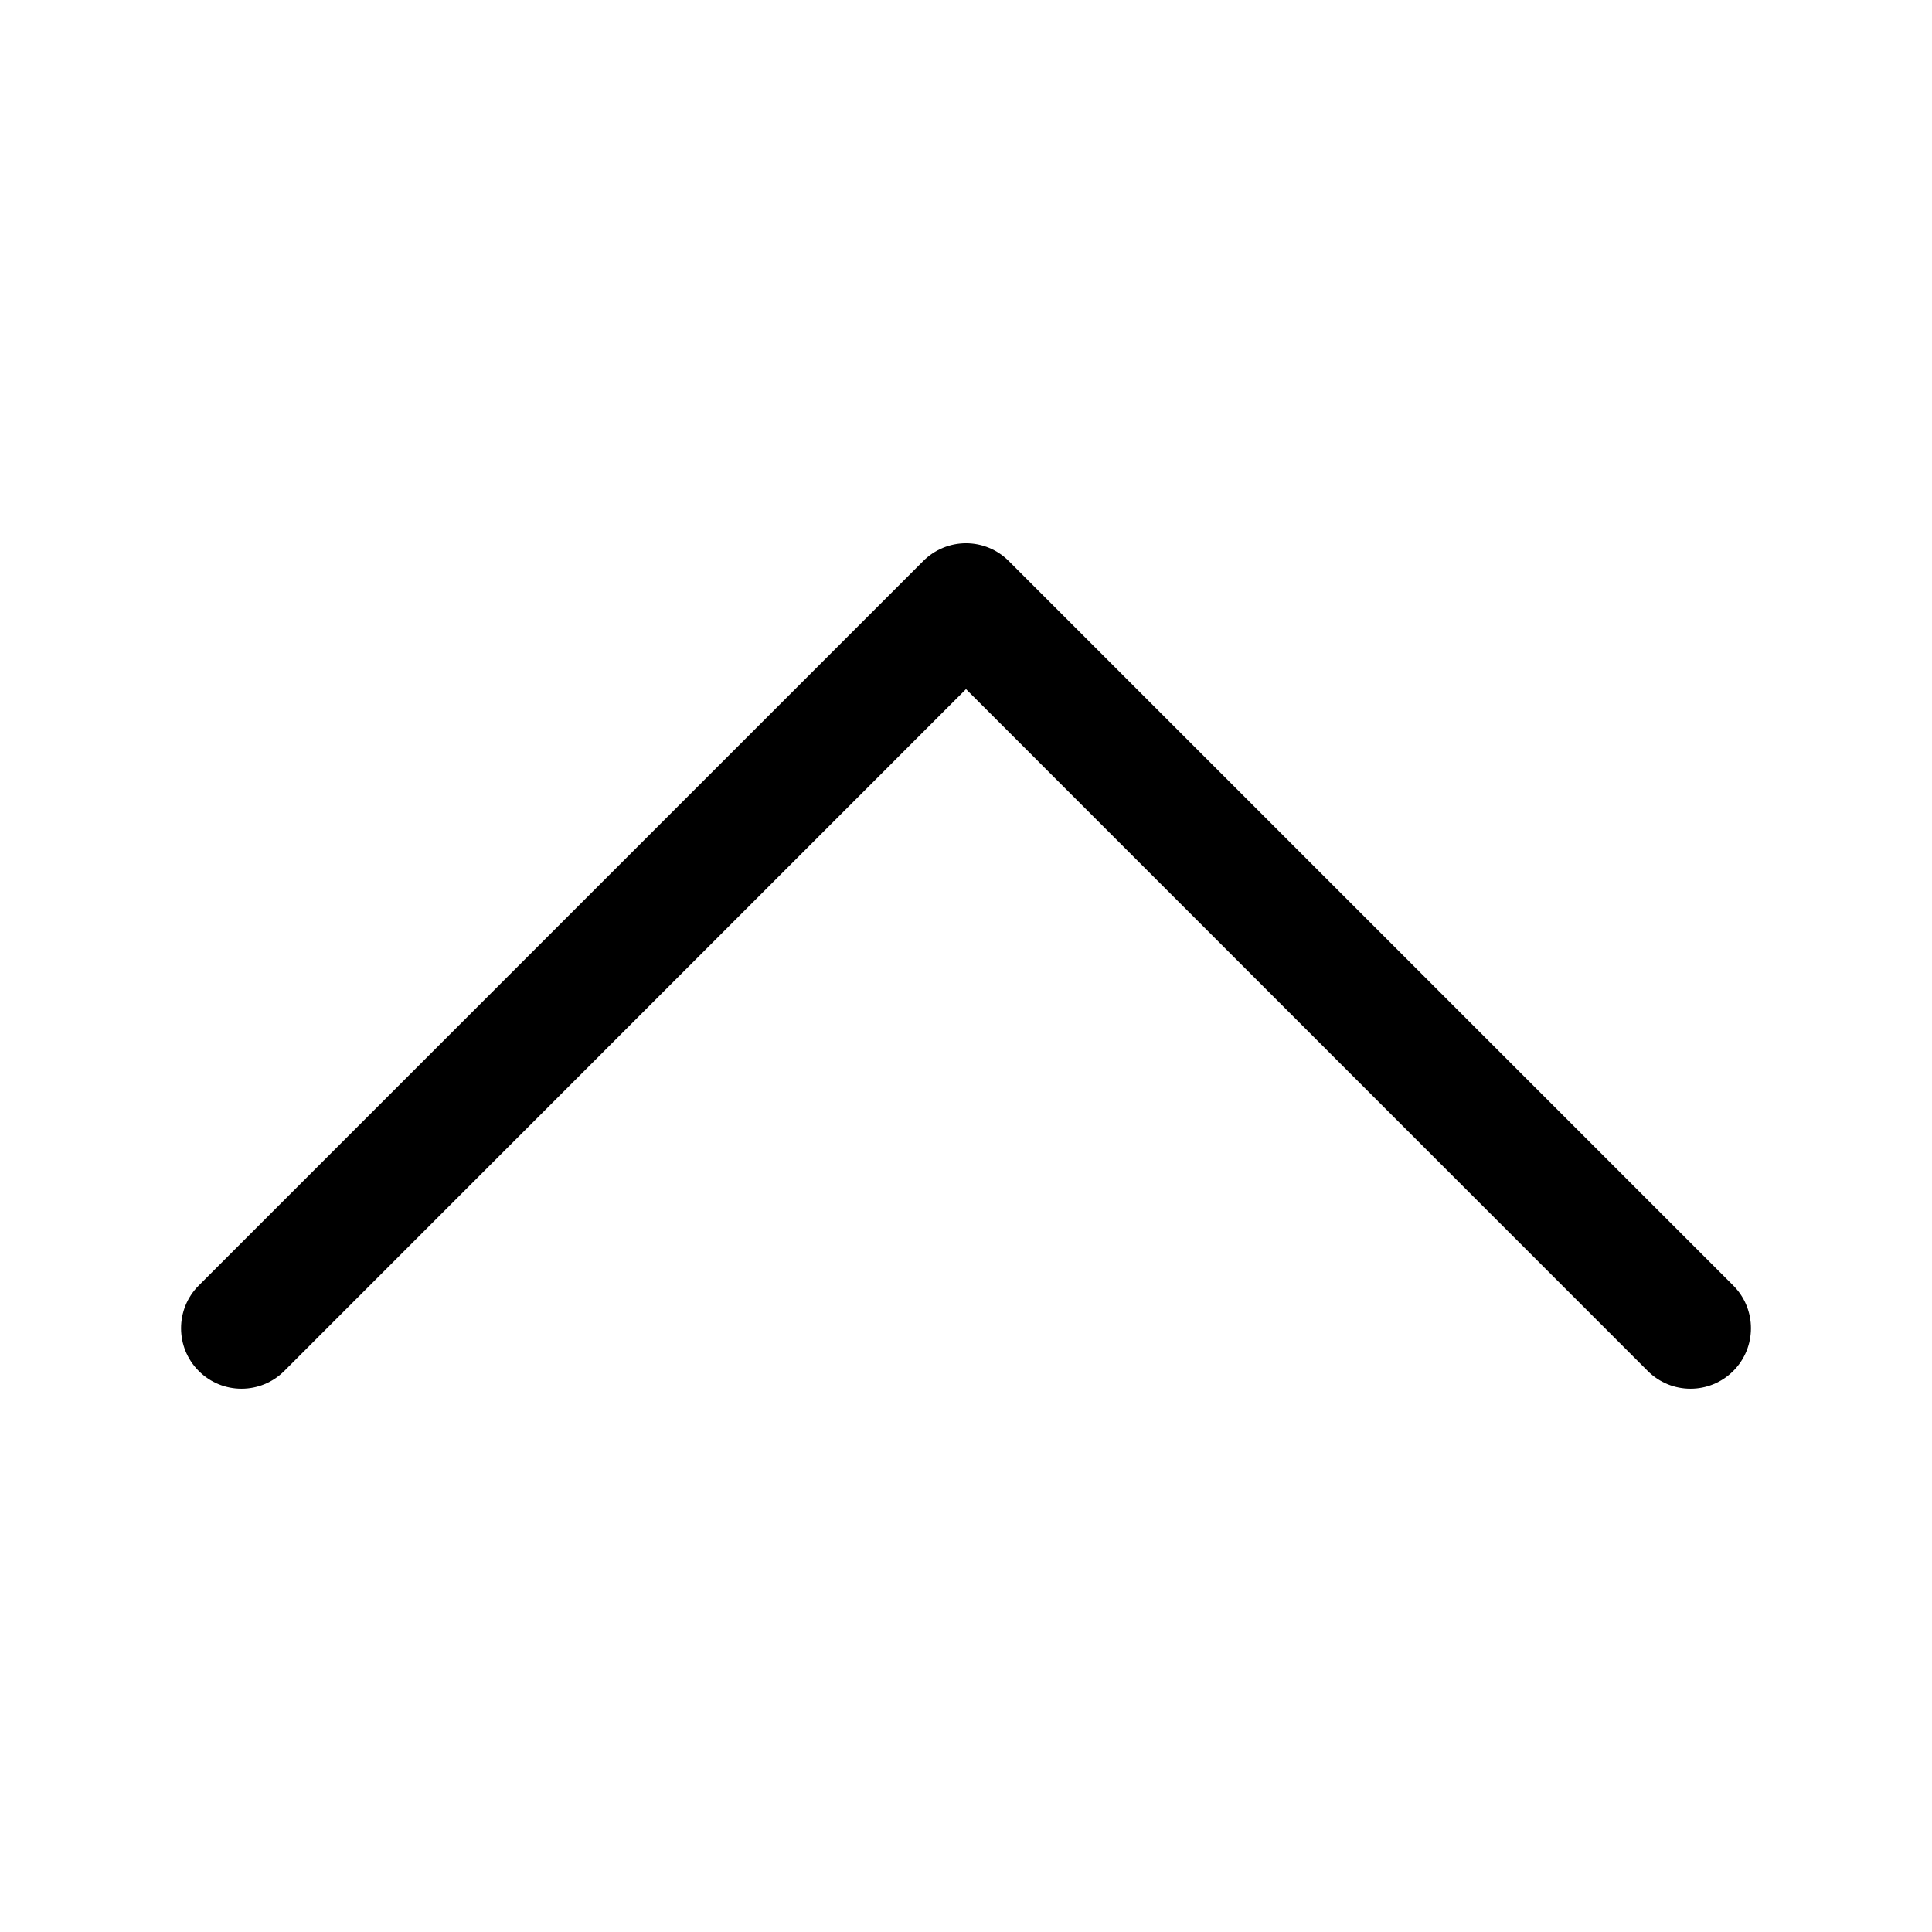
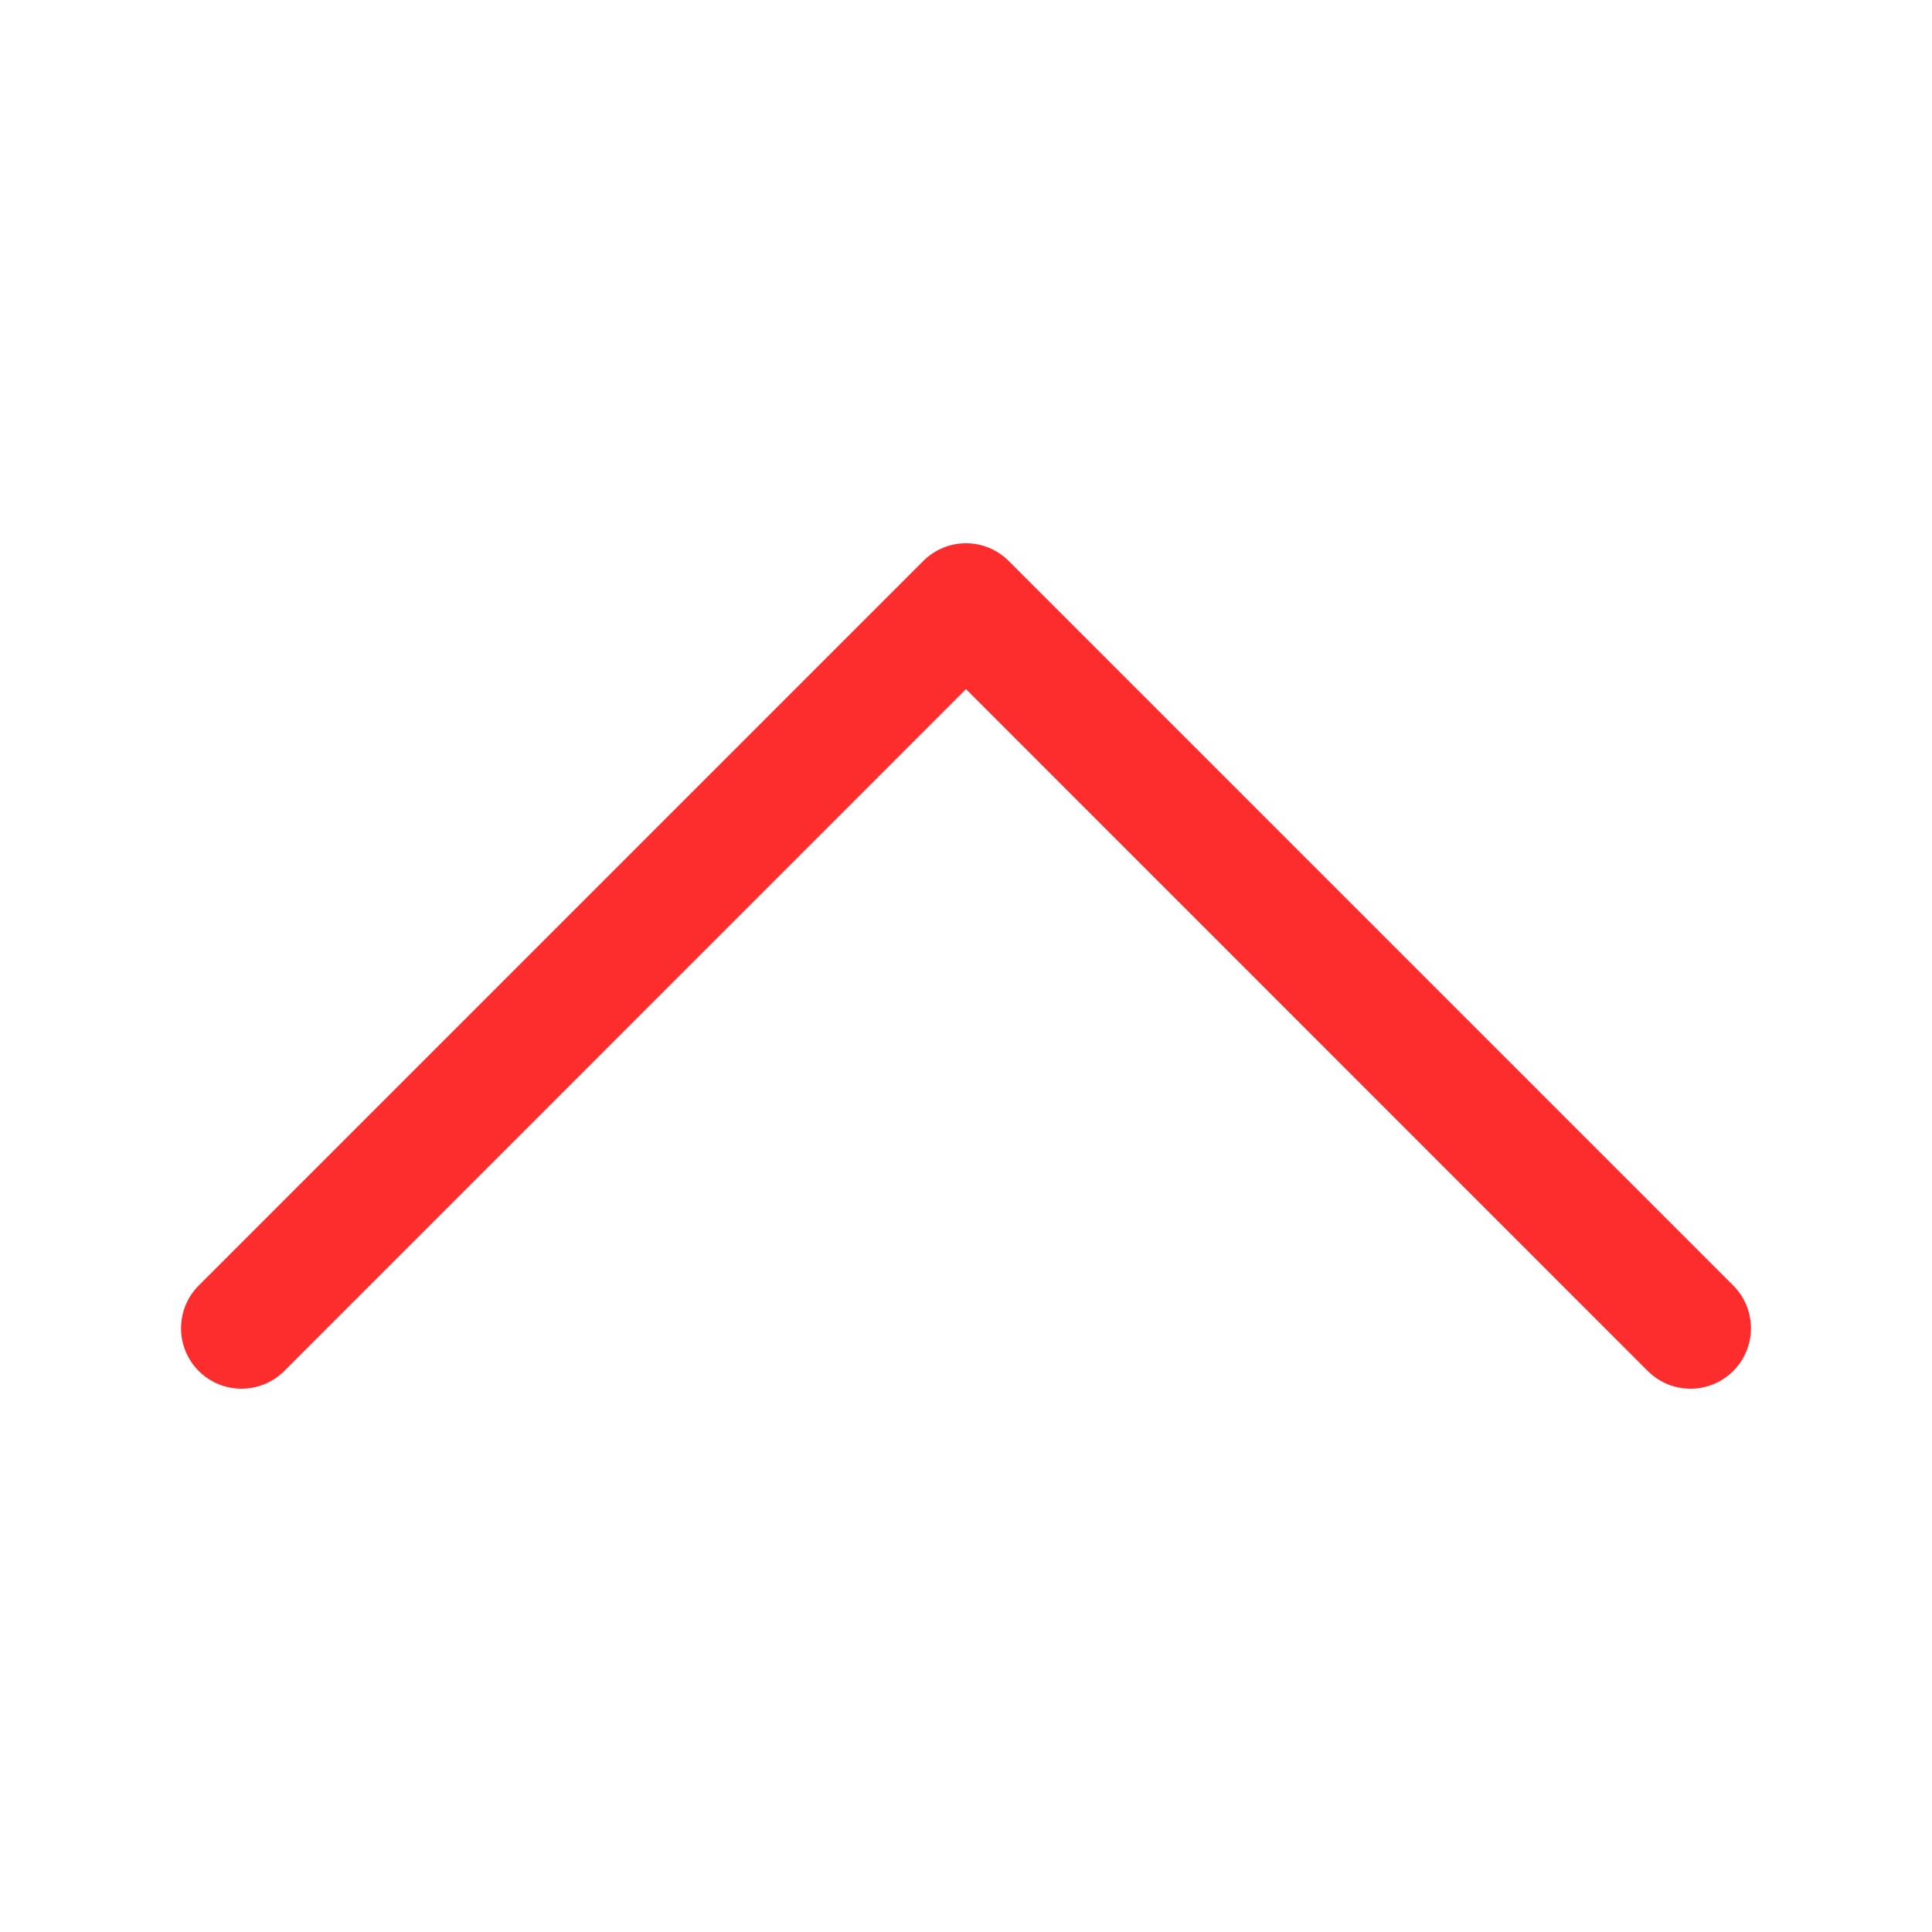
- <svg xmlns="http://www.w3.org/2000/svg" width="16" height="16" fill="currentColor" class="bi bi-chevron-up" viewBox="0 0 16 16">
+ <svg xmlns="http://www.w3.org/2000/svg" fill="#FD2D2D" class="bi bi-chevron-up" viewBox="0 0 16 16">
  <path fill-rule="evenodd" d="M7.646 4.646a.5.5 0 0 1 .708 0l6 6a.5.5 0 0 1-.708.708L8 5.707l-5.646 5.647a.5.5 0 0 1-.708-.708l6-6z" />
</svg>
